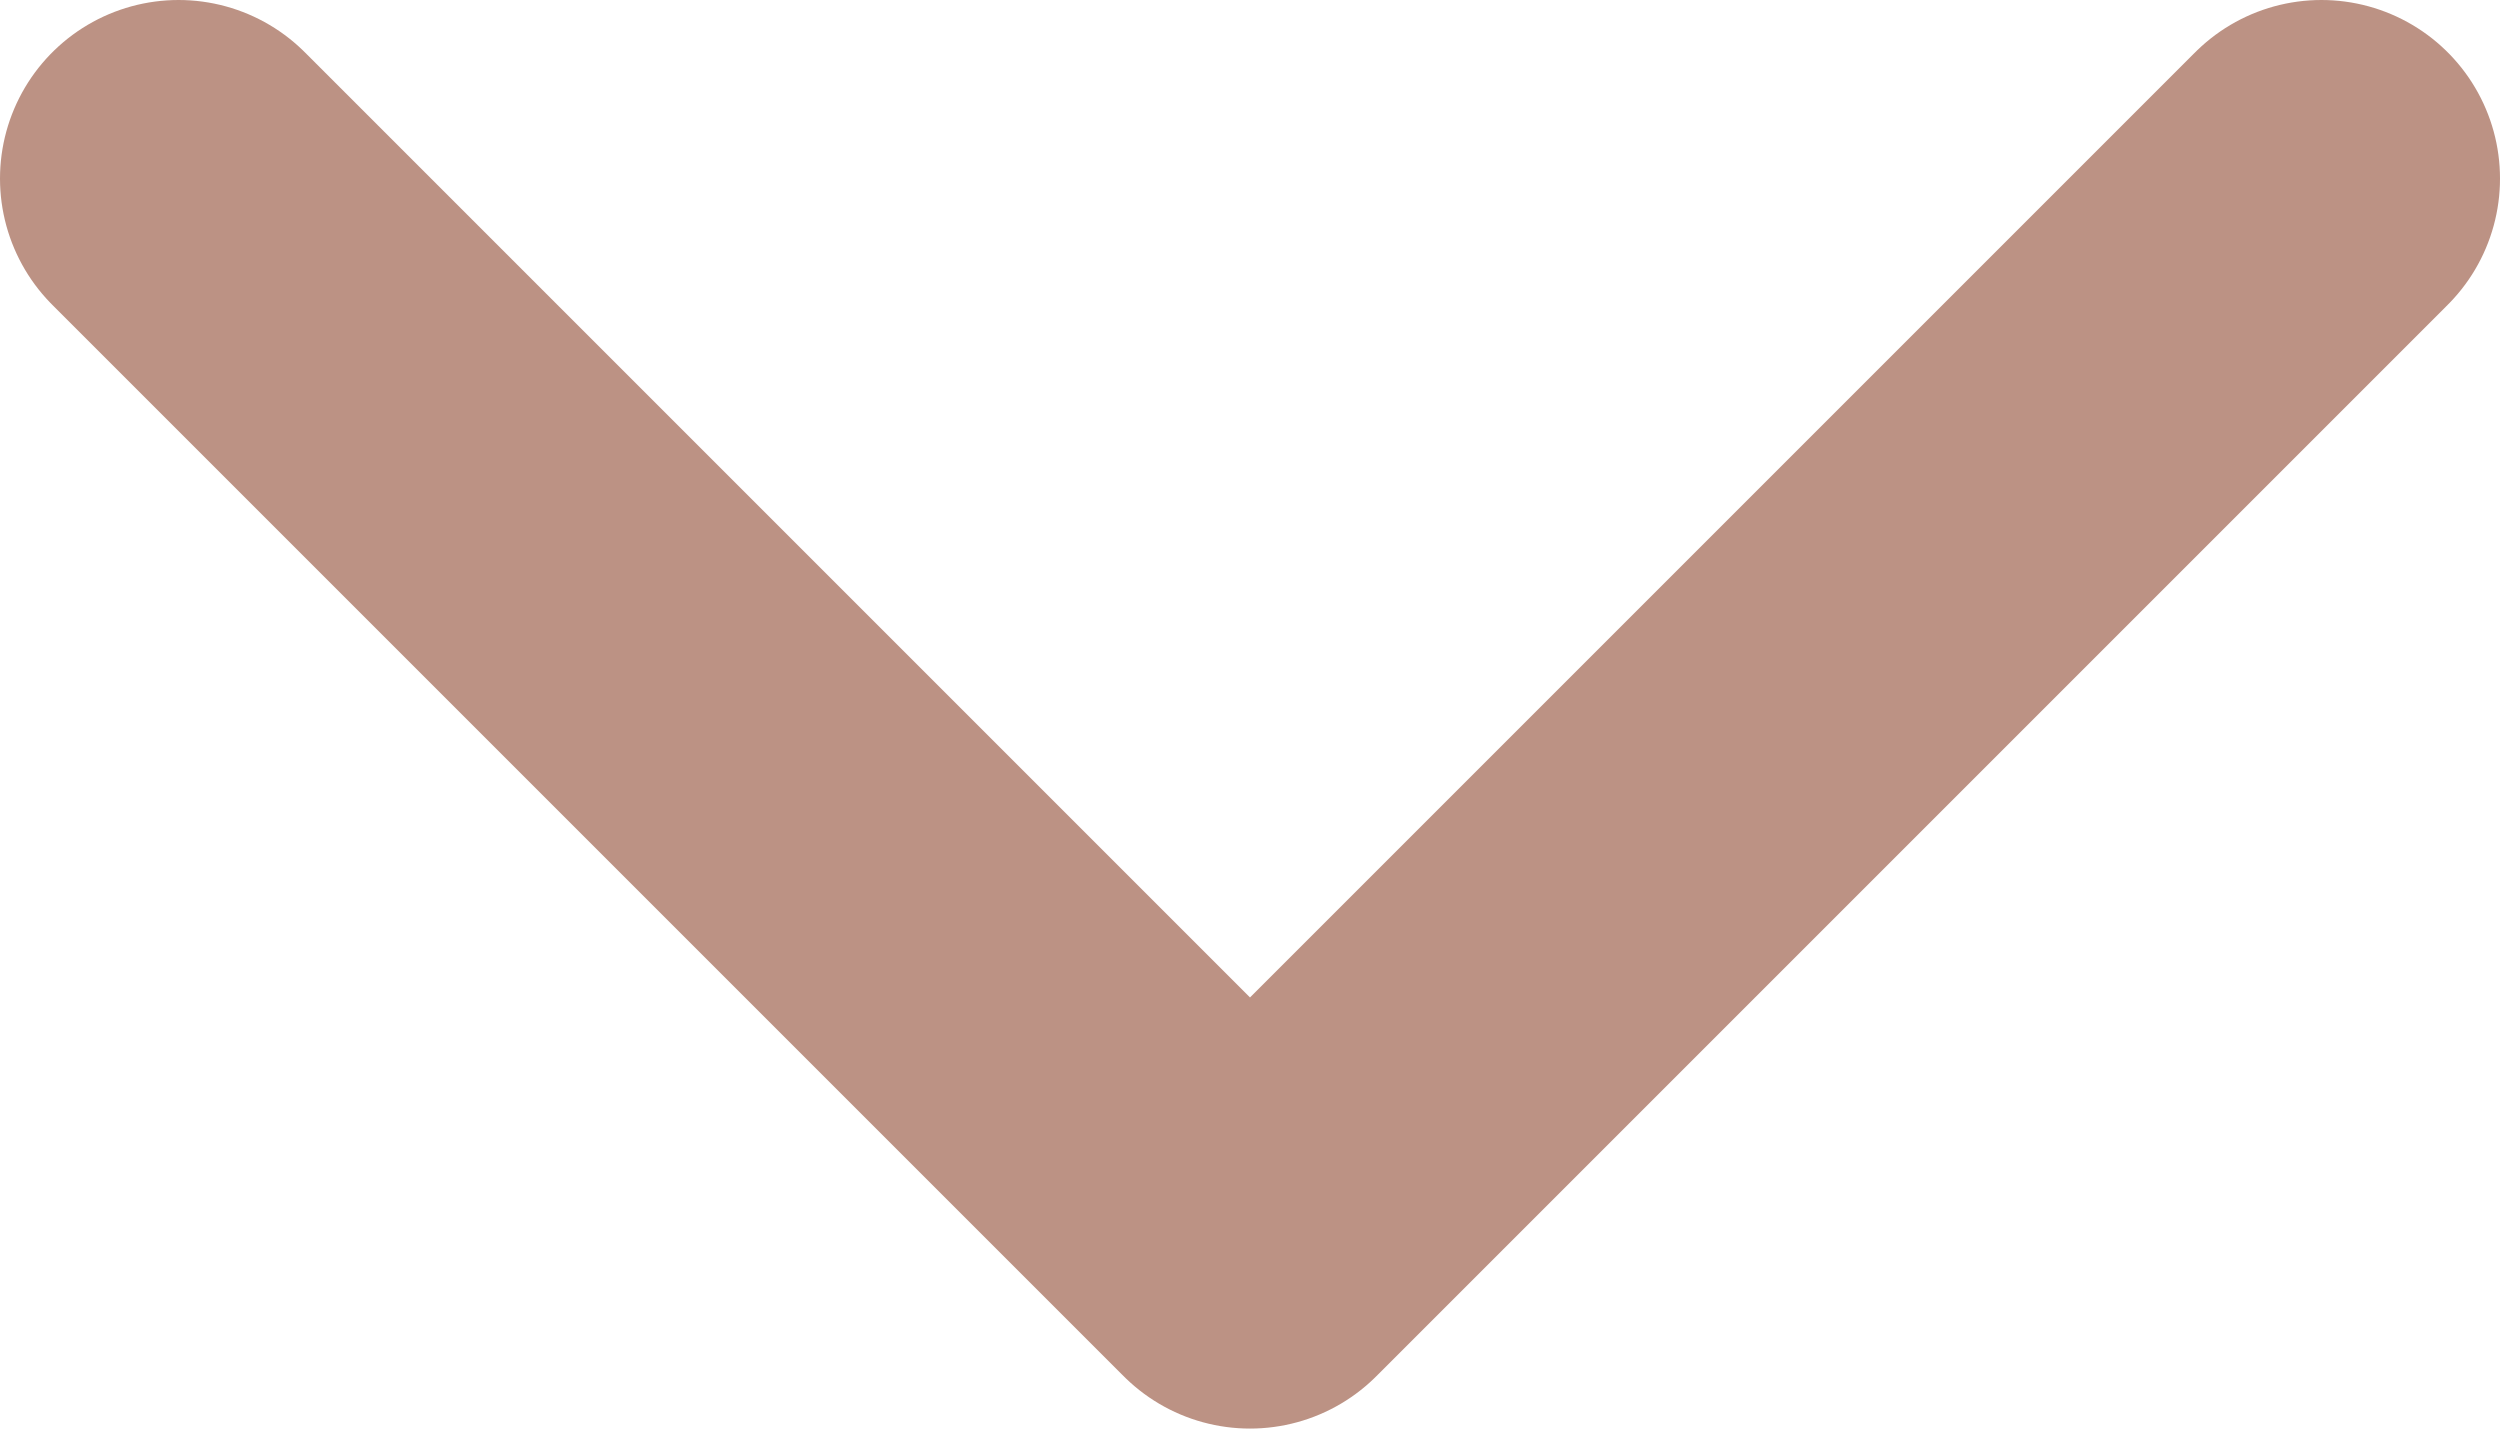
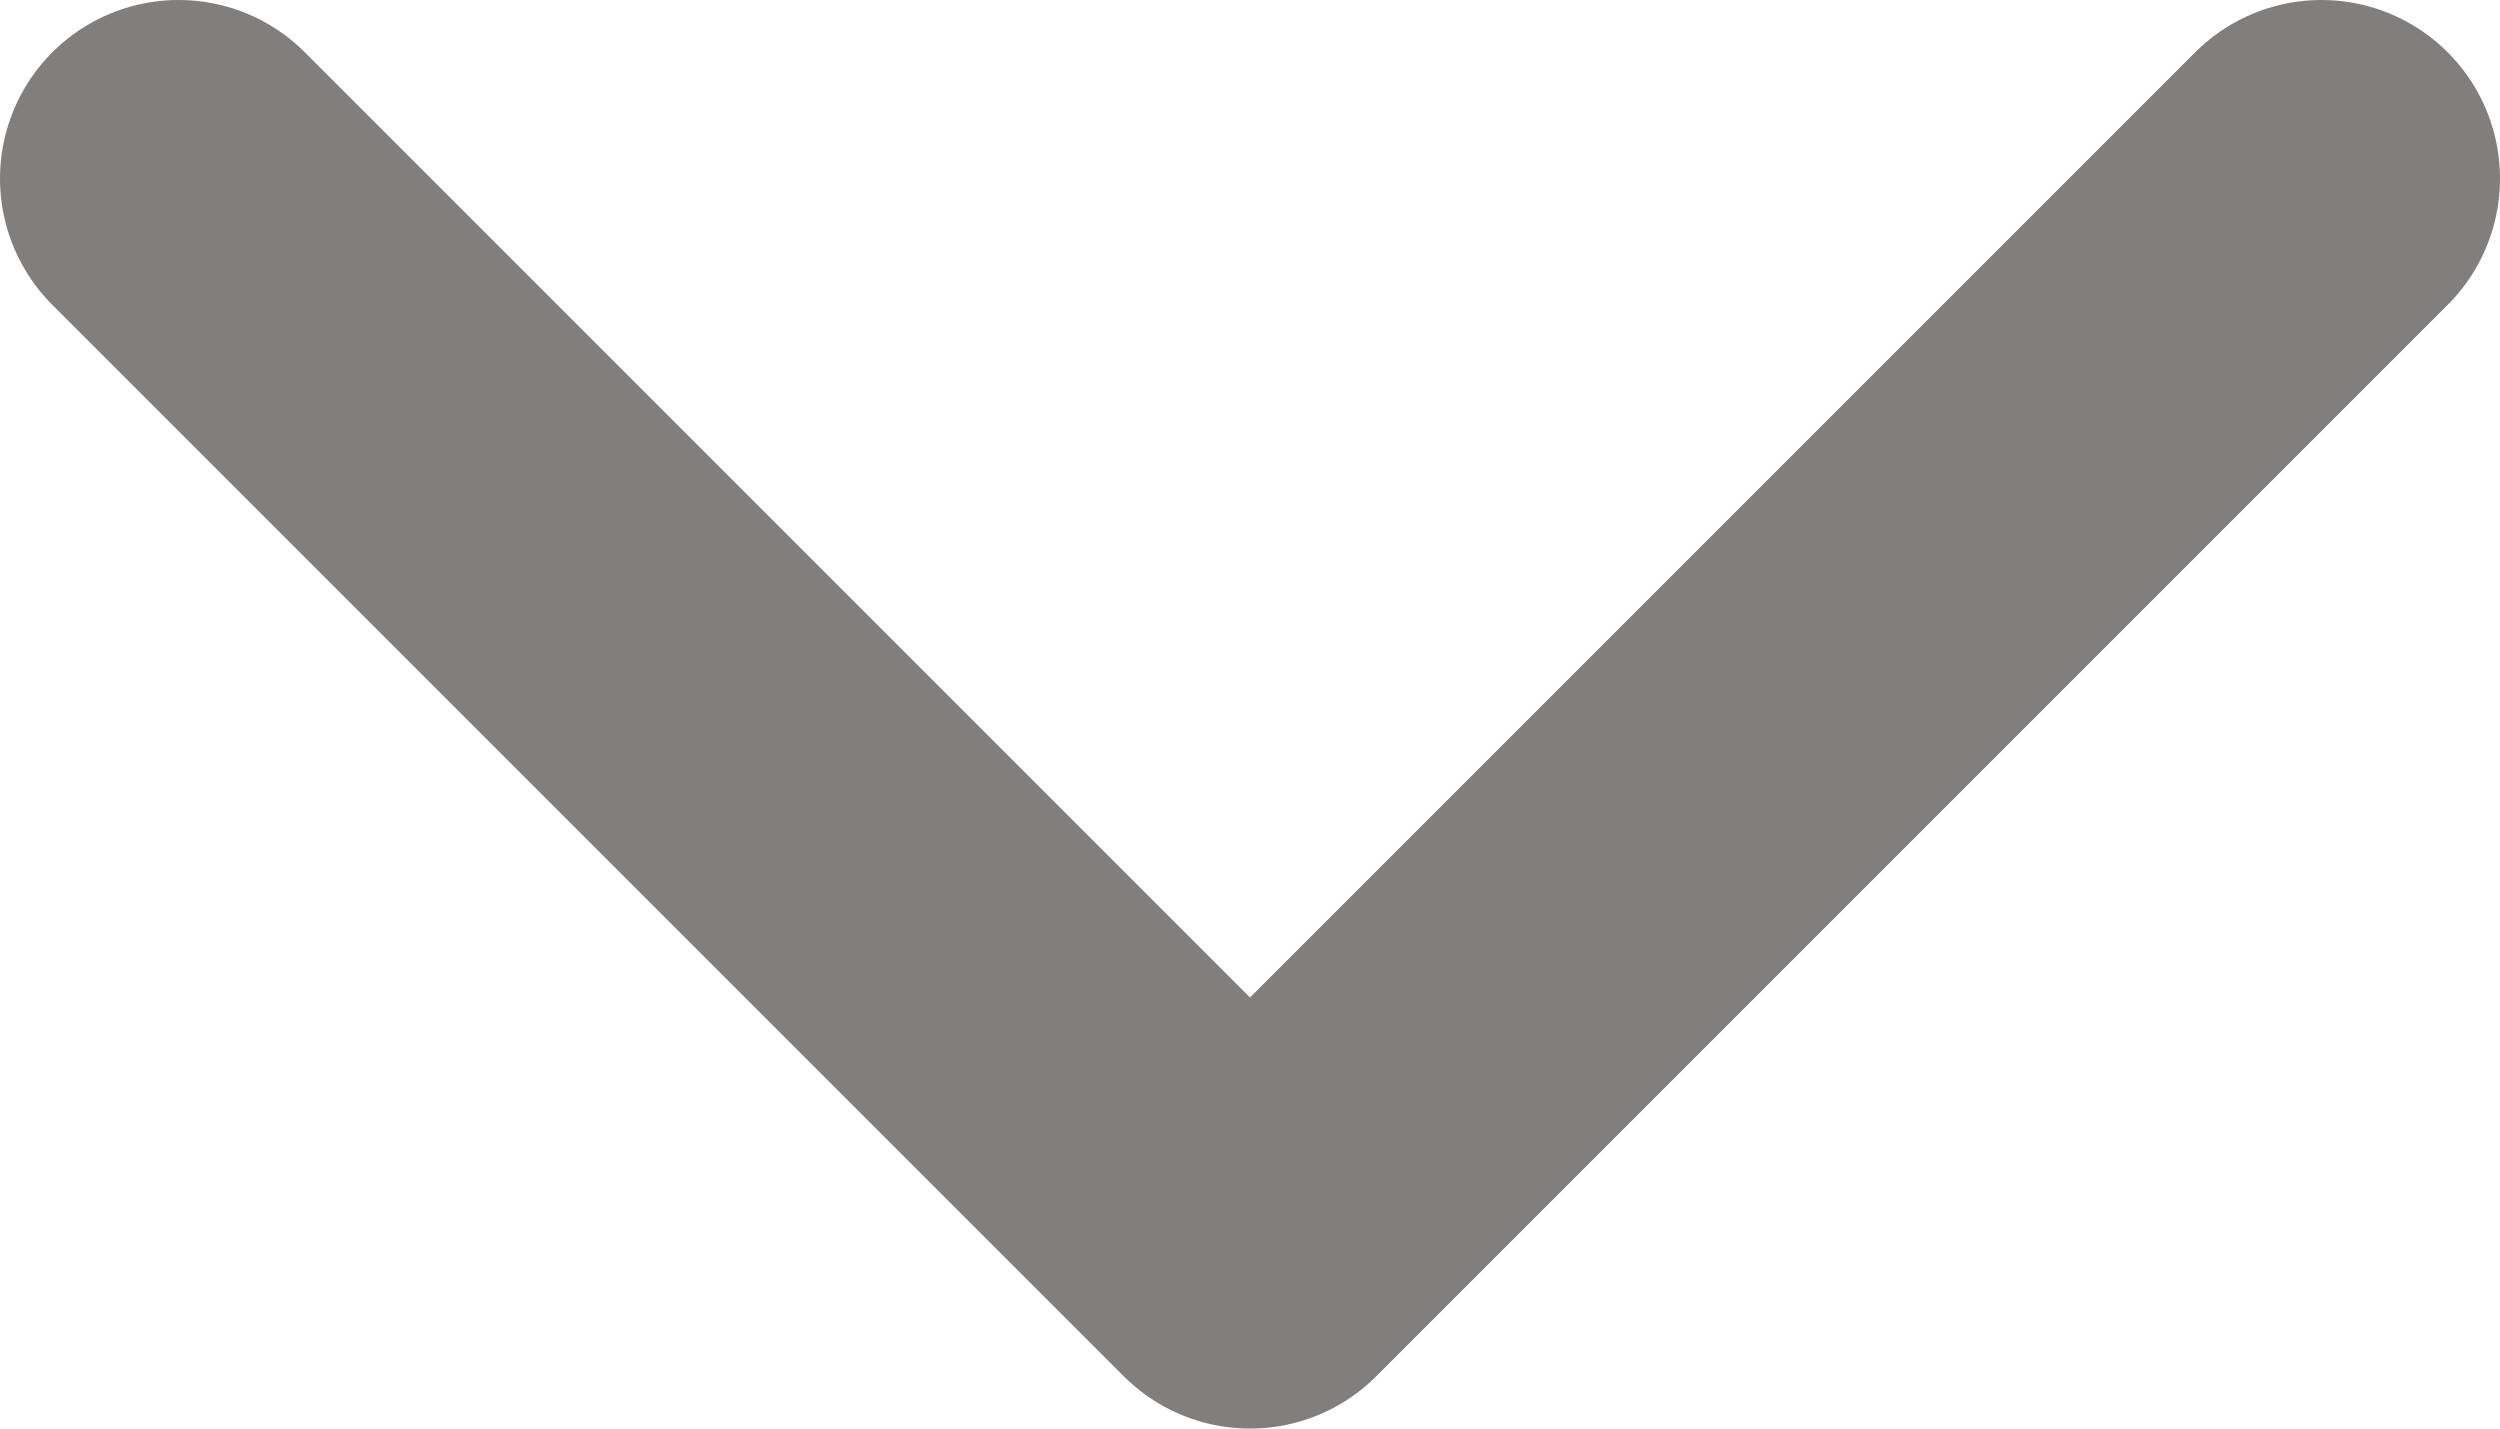
<svg xmlns="http://www.w3.org/2000/svg" width="14" height="8" viewBox="0 0 14 8" fill="none">
-   <path d="M1 1L7 7L13 1" stroke="#BC9284" stroke-width="2" stroke-linecap="round" stroke-linejoin="round" />
+   <path d="M1 1L7 7L13 1" stroke="#383533a1" stroke-width="2" stroke-linecap="round" stroke-linejoin="round" />
</svg>
